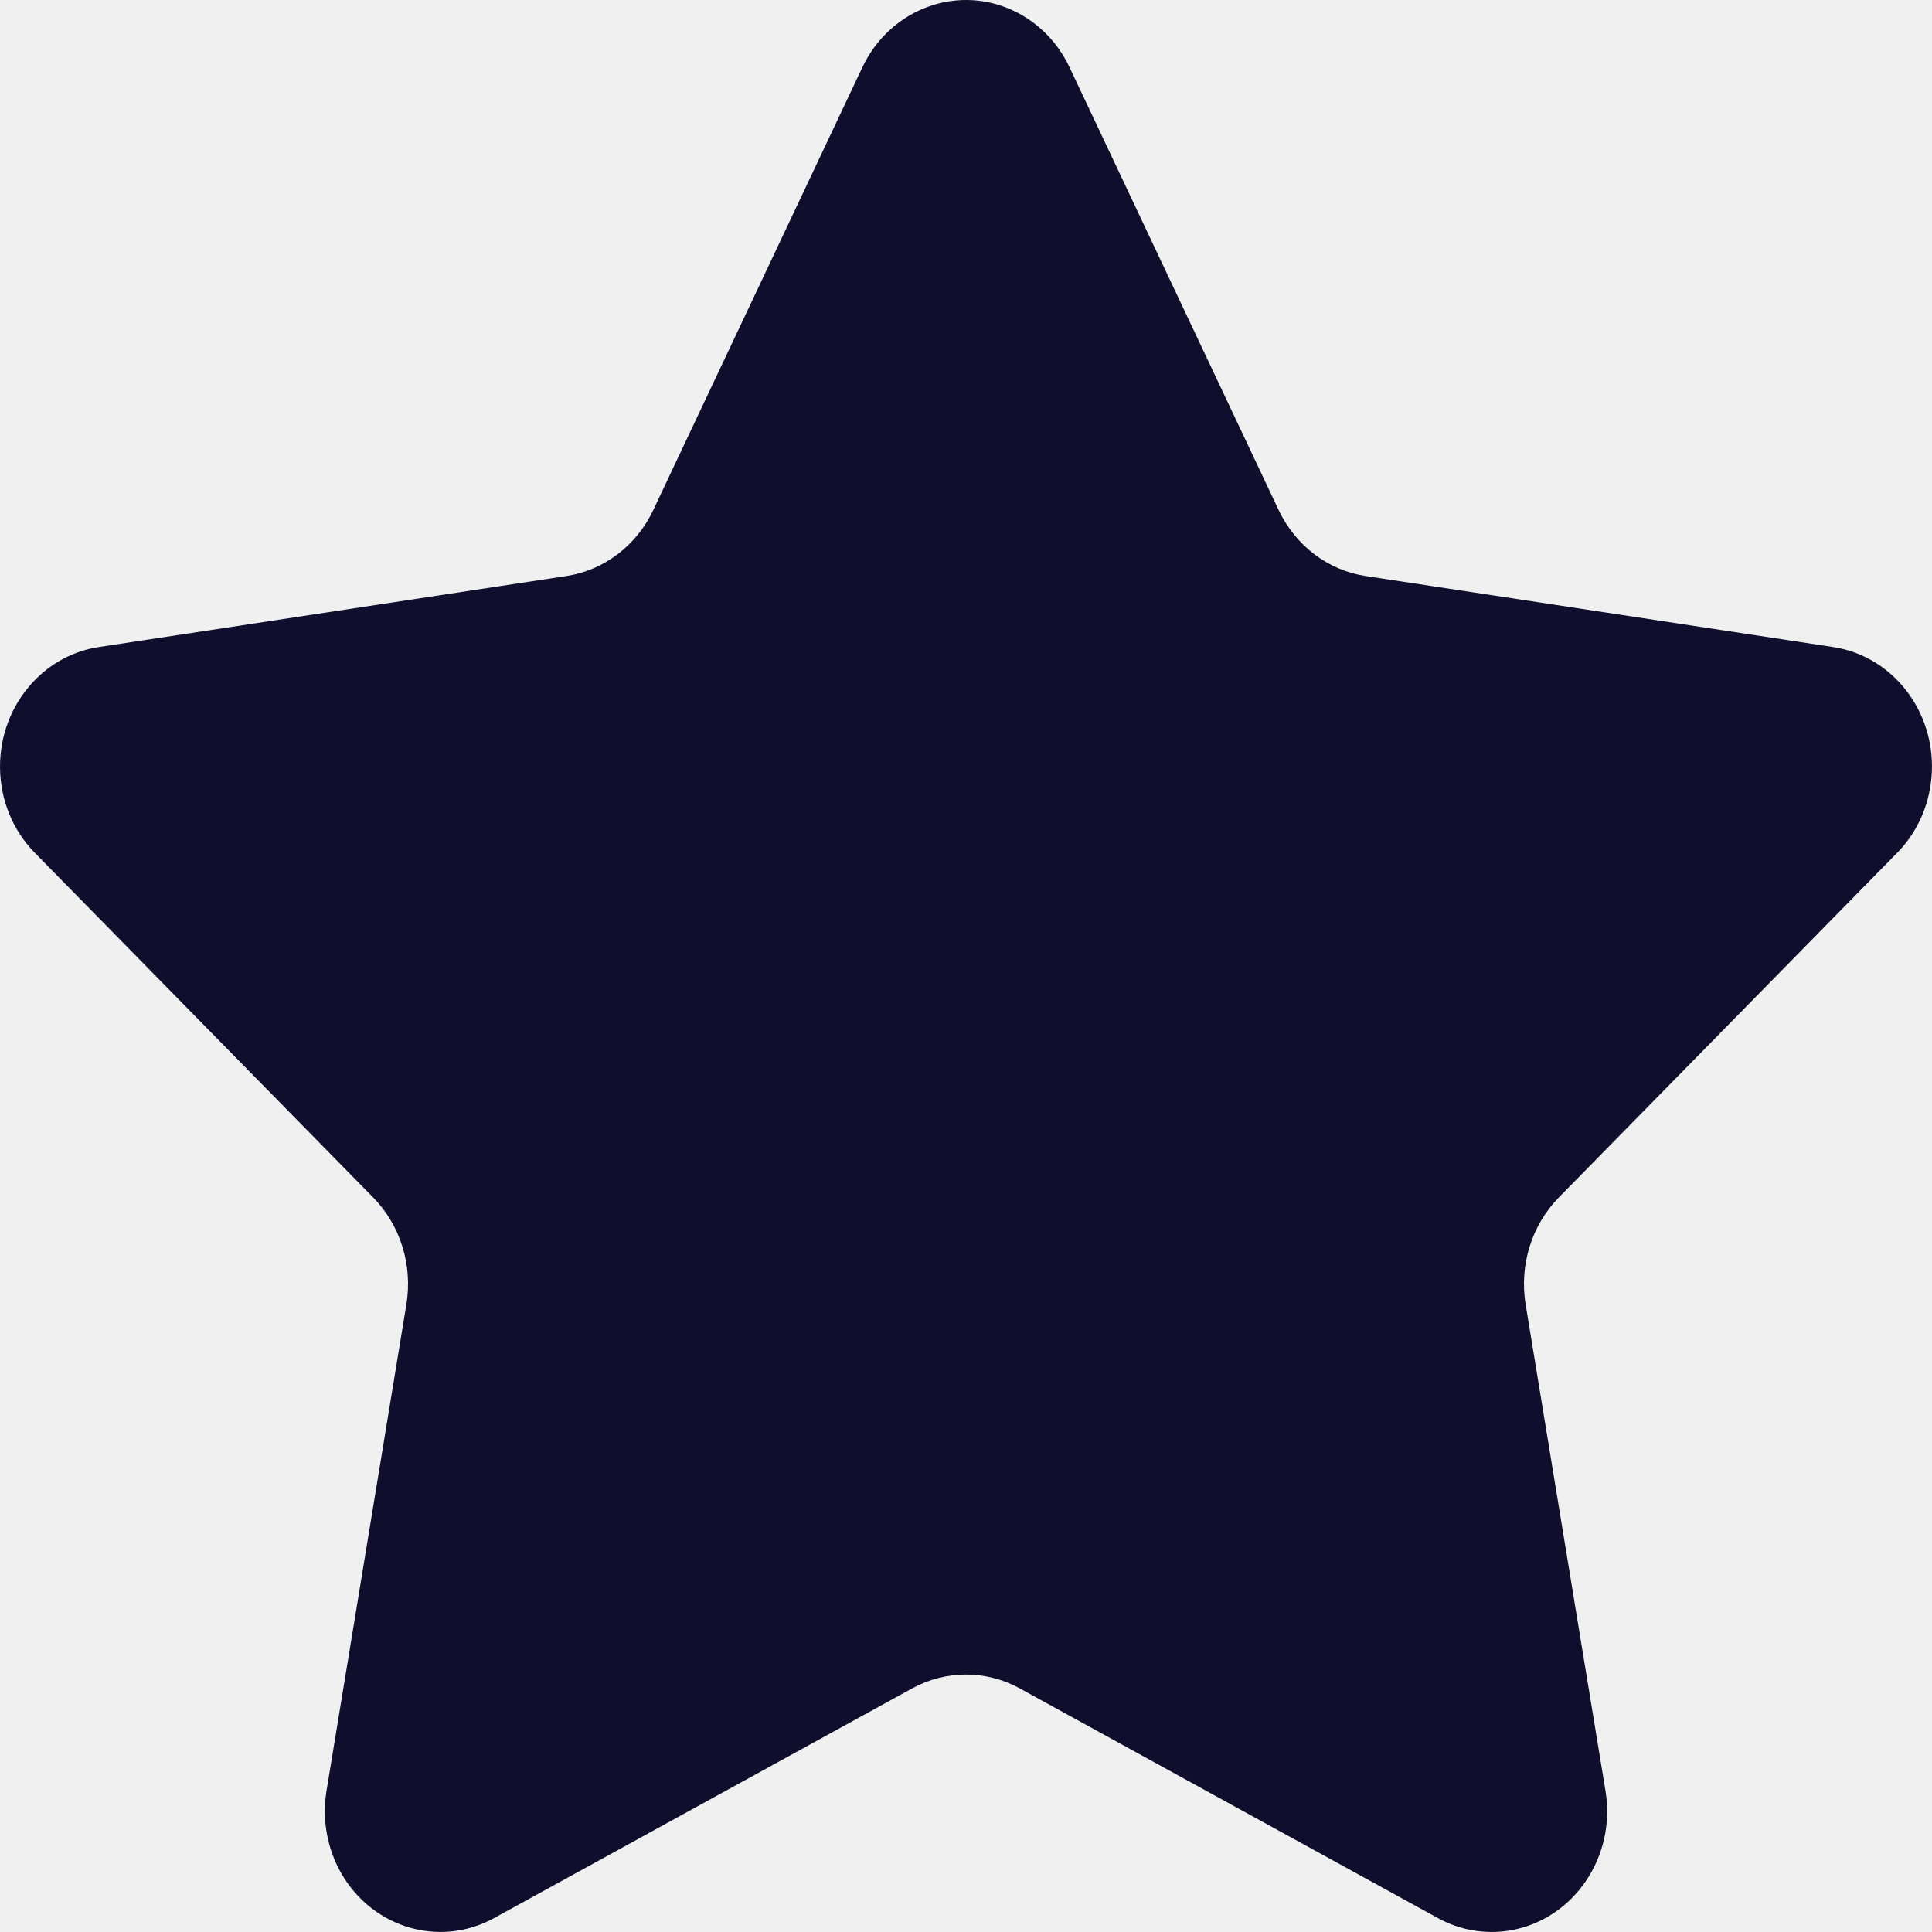
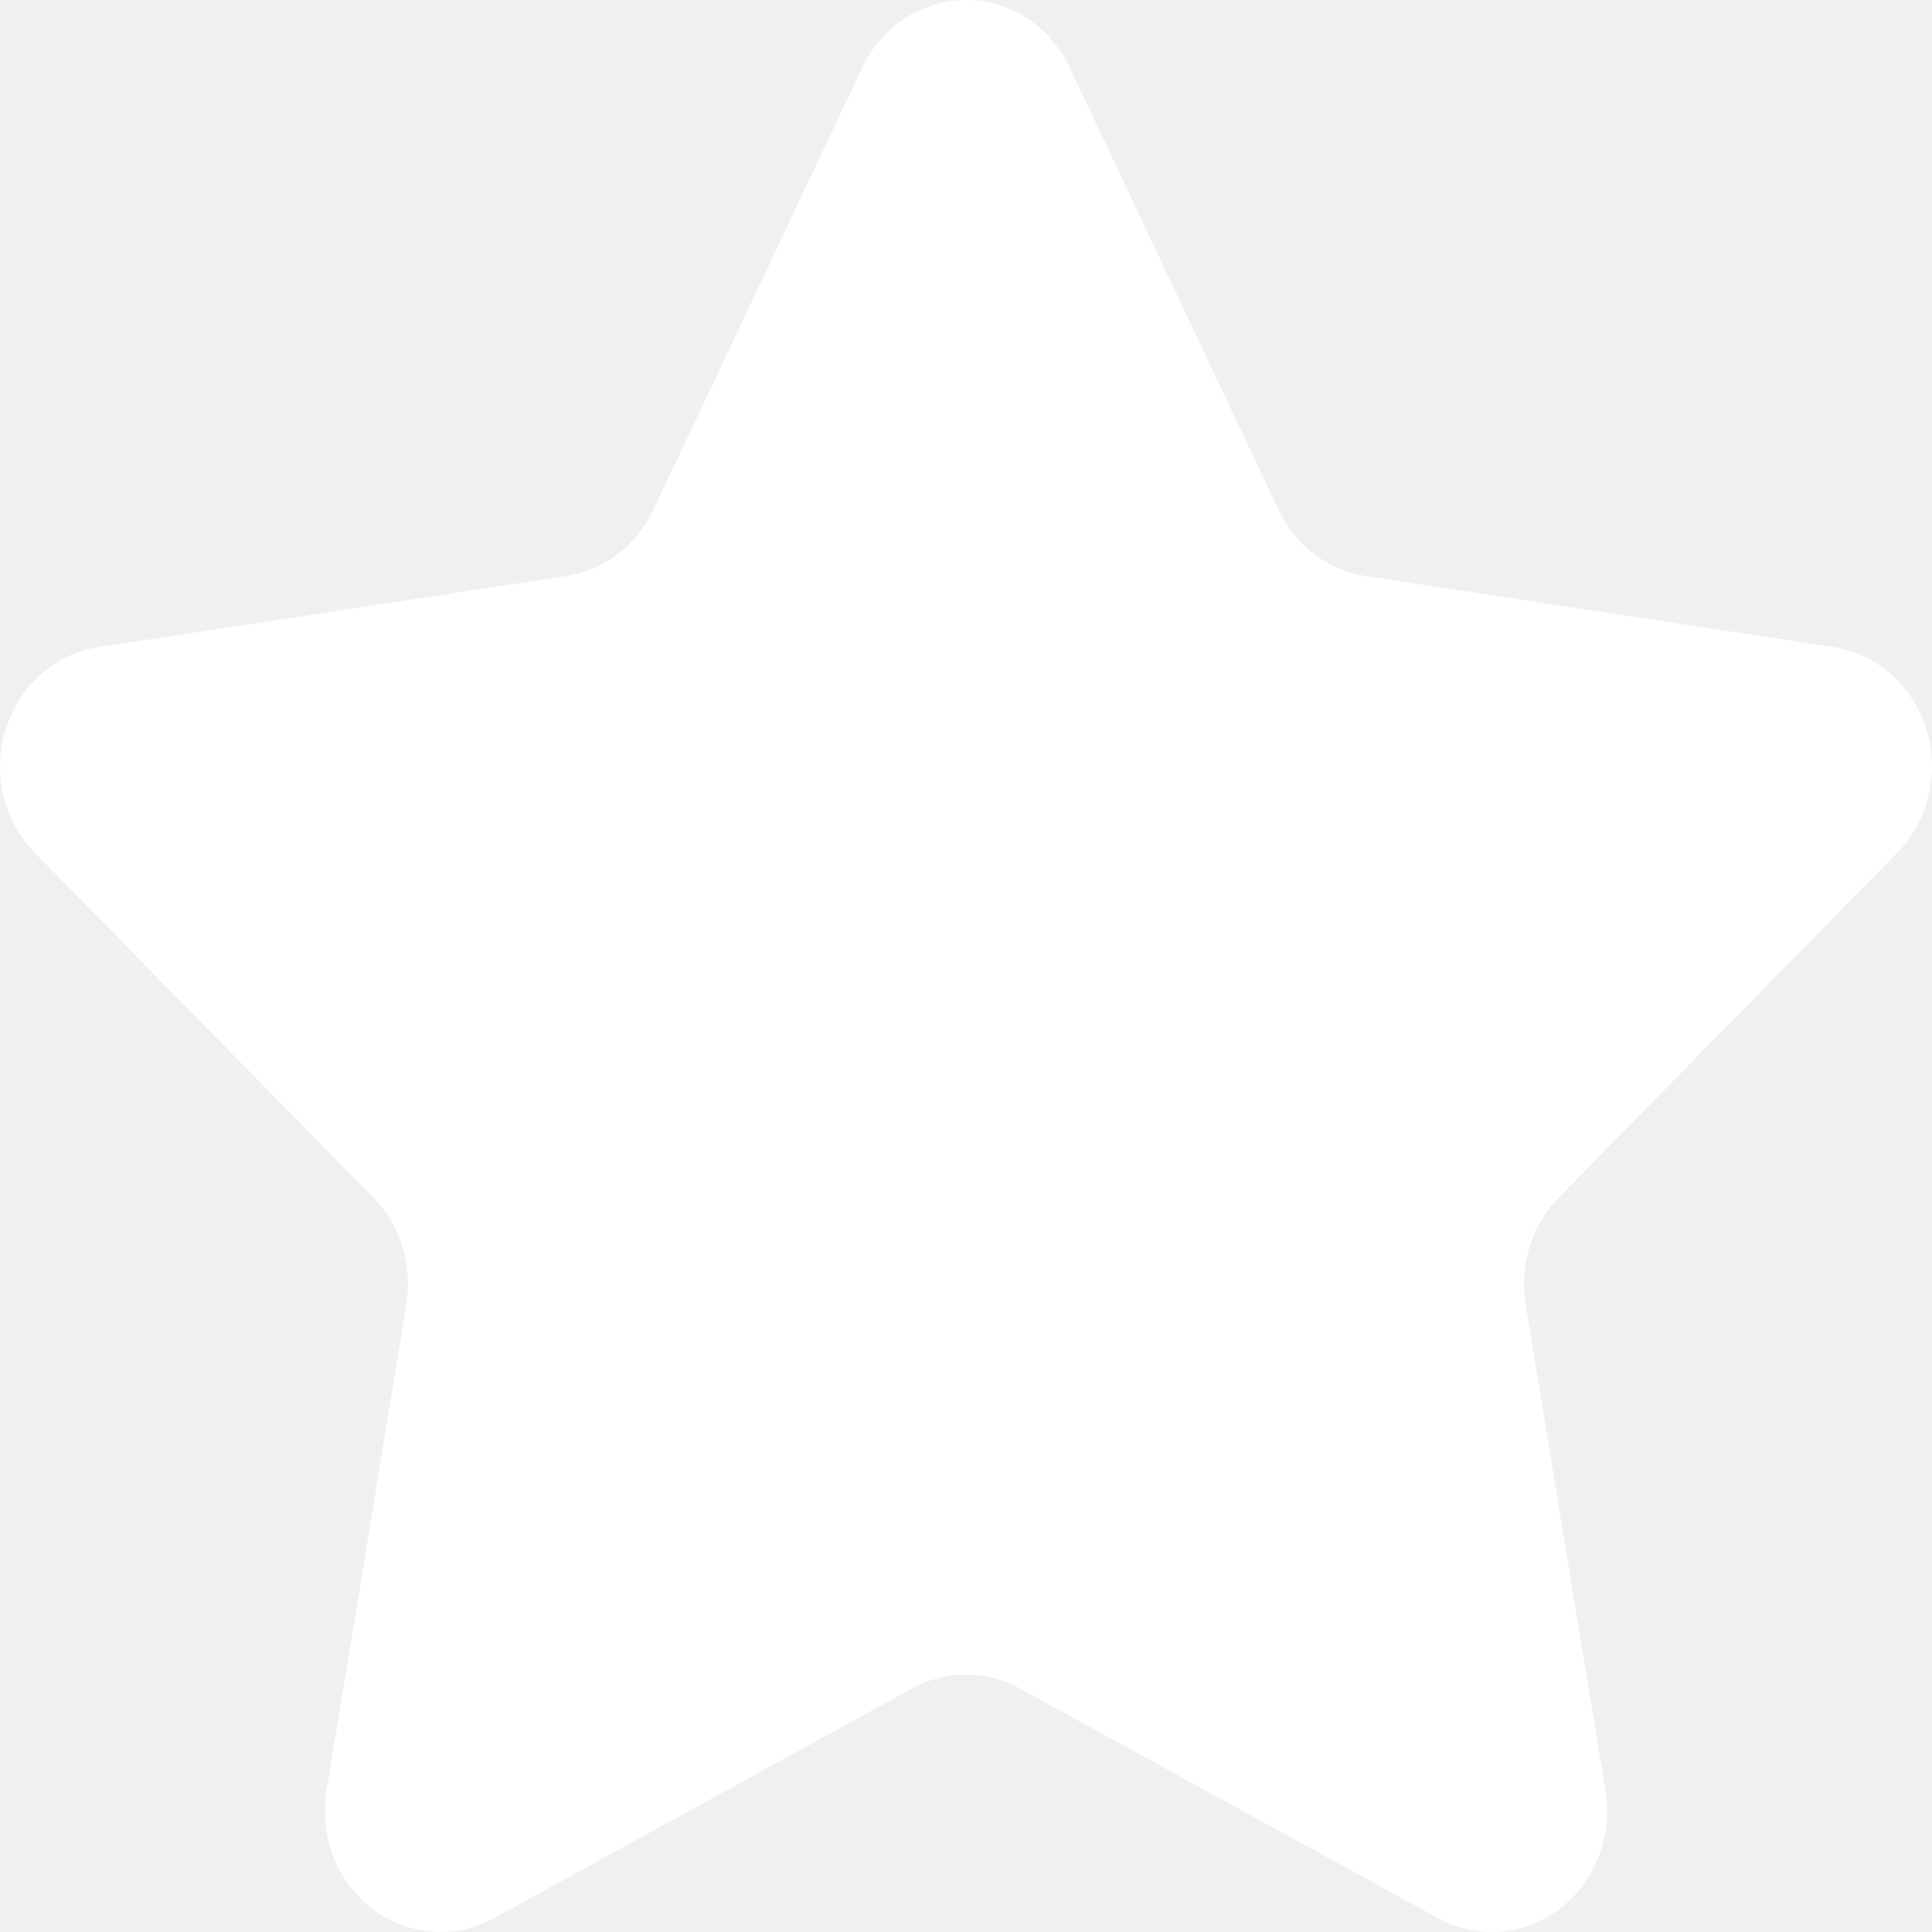
<svg xmlns="http://www.w3.org/2000/svg" width="20" height="20" viewBox="0 0 20 20" fill="none">
-   <path fill-rule="evenodd" clip-rule="evenodd" d="M9.443 17.478L5.115 19.856C4.531 20.177 3.808 19.942 3.5 19.332C3.378 19.088 3.336 18.81 3.38 18.539L4.207 13.502C4.273 13.097 4.145 12.683 3.863 12.396L0.361 8.829C-0.112 8.348 -0.121 7.556 0.34 7.062C0.523 6.865 0.764 6.737 1.024 6.698L5.863 5.963C6.252 5.904 6.589 5.648 6.763 5.279L8.927 0.697C9.22 0.078 9.937 -0.176 10.529 0.129C10.765 0.251 10.956 0.45 11.072 0.697L13.236 5.279C13.411 5.648 13.747 5.904 14.137 5.963L18.976 6.698C19.63 6.797 20.082 7.431 19.987 8.114C19.95 8.386 19.827 8.638 19.639 8.829L16.137 12.396C15.855 12.683 15.727 13.097 15.793 13.502L16.62 18.539C16.732 19.219 16.294 19.865 15.643 19.982C15.384 20.028 15.117 19.984 14.885 19.856L10.556 17.478C10.208 17.287 9.792 17.287 9.443 17.478Z" fill="#0F0F2D" />
+   <path fill-rule="evenodd" clip-rule="evenodd" d="M9.443 17.478L5.115 19.856C4.531 20.177 3.808 19.942 3.5 19.332C3.378 19.088 3.336 18.81 3.38 18.539L4.207 13.502C4.273 13.097 4.145 12.683 3.863 12.396L0.361 8.829C-0.112 8.348 -0.121 7.556 0.34 7.062C0.523 6.865 0.764 6.737 1.024 6.698L5.863 5.963C6.252 5.904 6.589 5.648 6.763 5.279L8.927 0.697C9.22 0.078 9.937 -0.176 10.529 0.129C10.765 0.251 10.956 0.45 11.072 0.697L13.236 5.279C13.411 5.648 13.747 5.904 14.137 5.963L18.976 6.698C19.63 6.797 20.082 7.431 19.987 8.114C19.95 8.386 19.827 8.638 19.639 8.829L16.137 12.396C15.855 12.683 15.727 13.097 15.793 13.502L16.62 18.539C16.732 19.219 16.294 19.865 15.643 19.982C15.384 20.028 15.117 19.984 14.885 19.856L10.556 17.478C10.208 17.287 9.792 17.287 9.443 17.478Z" fill="#FFF" />
</svg>
